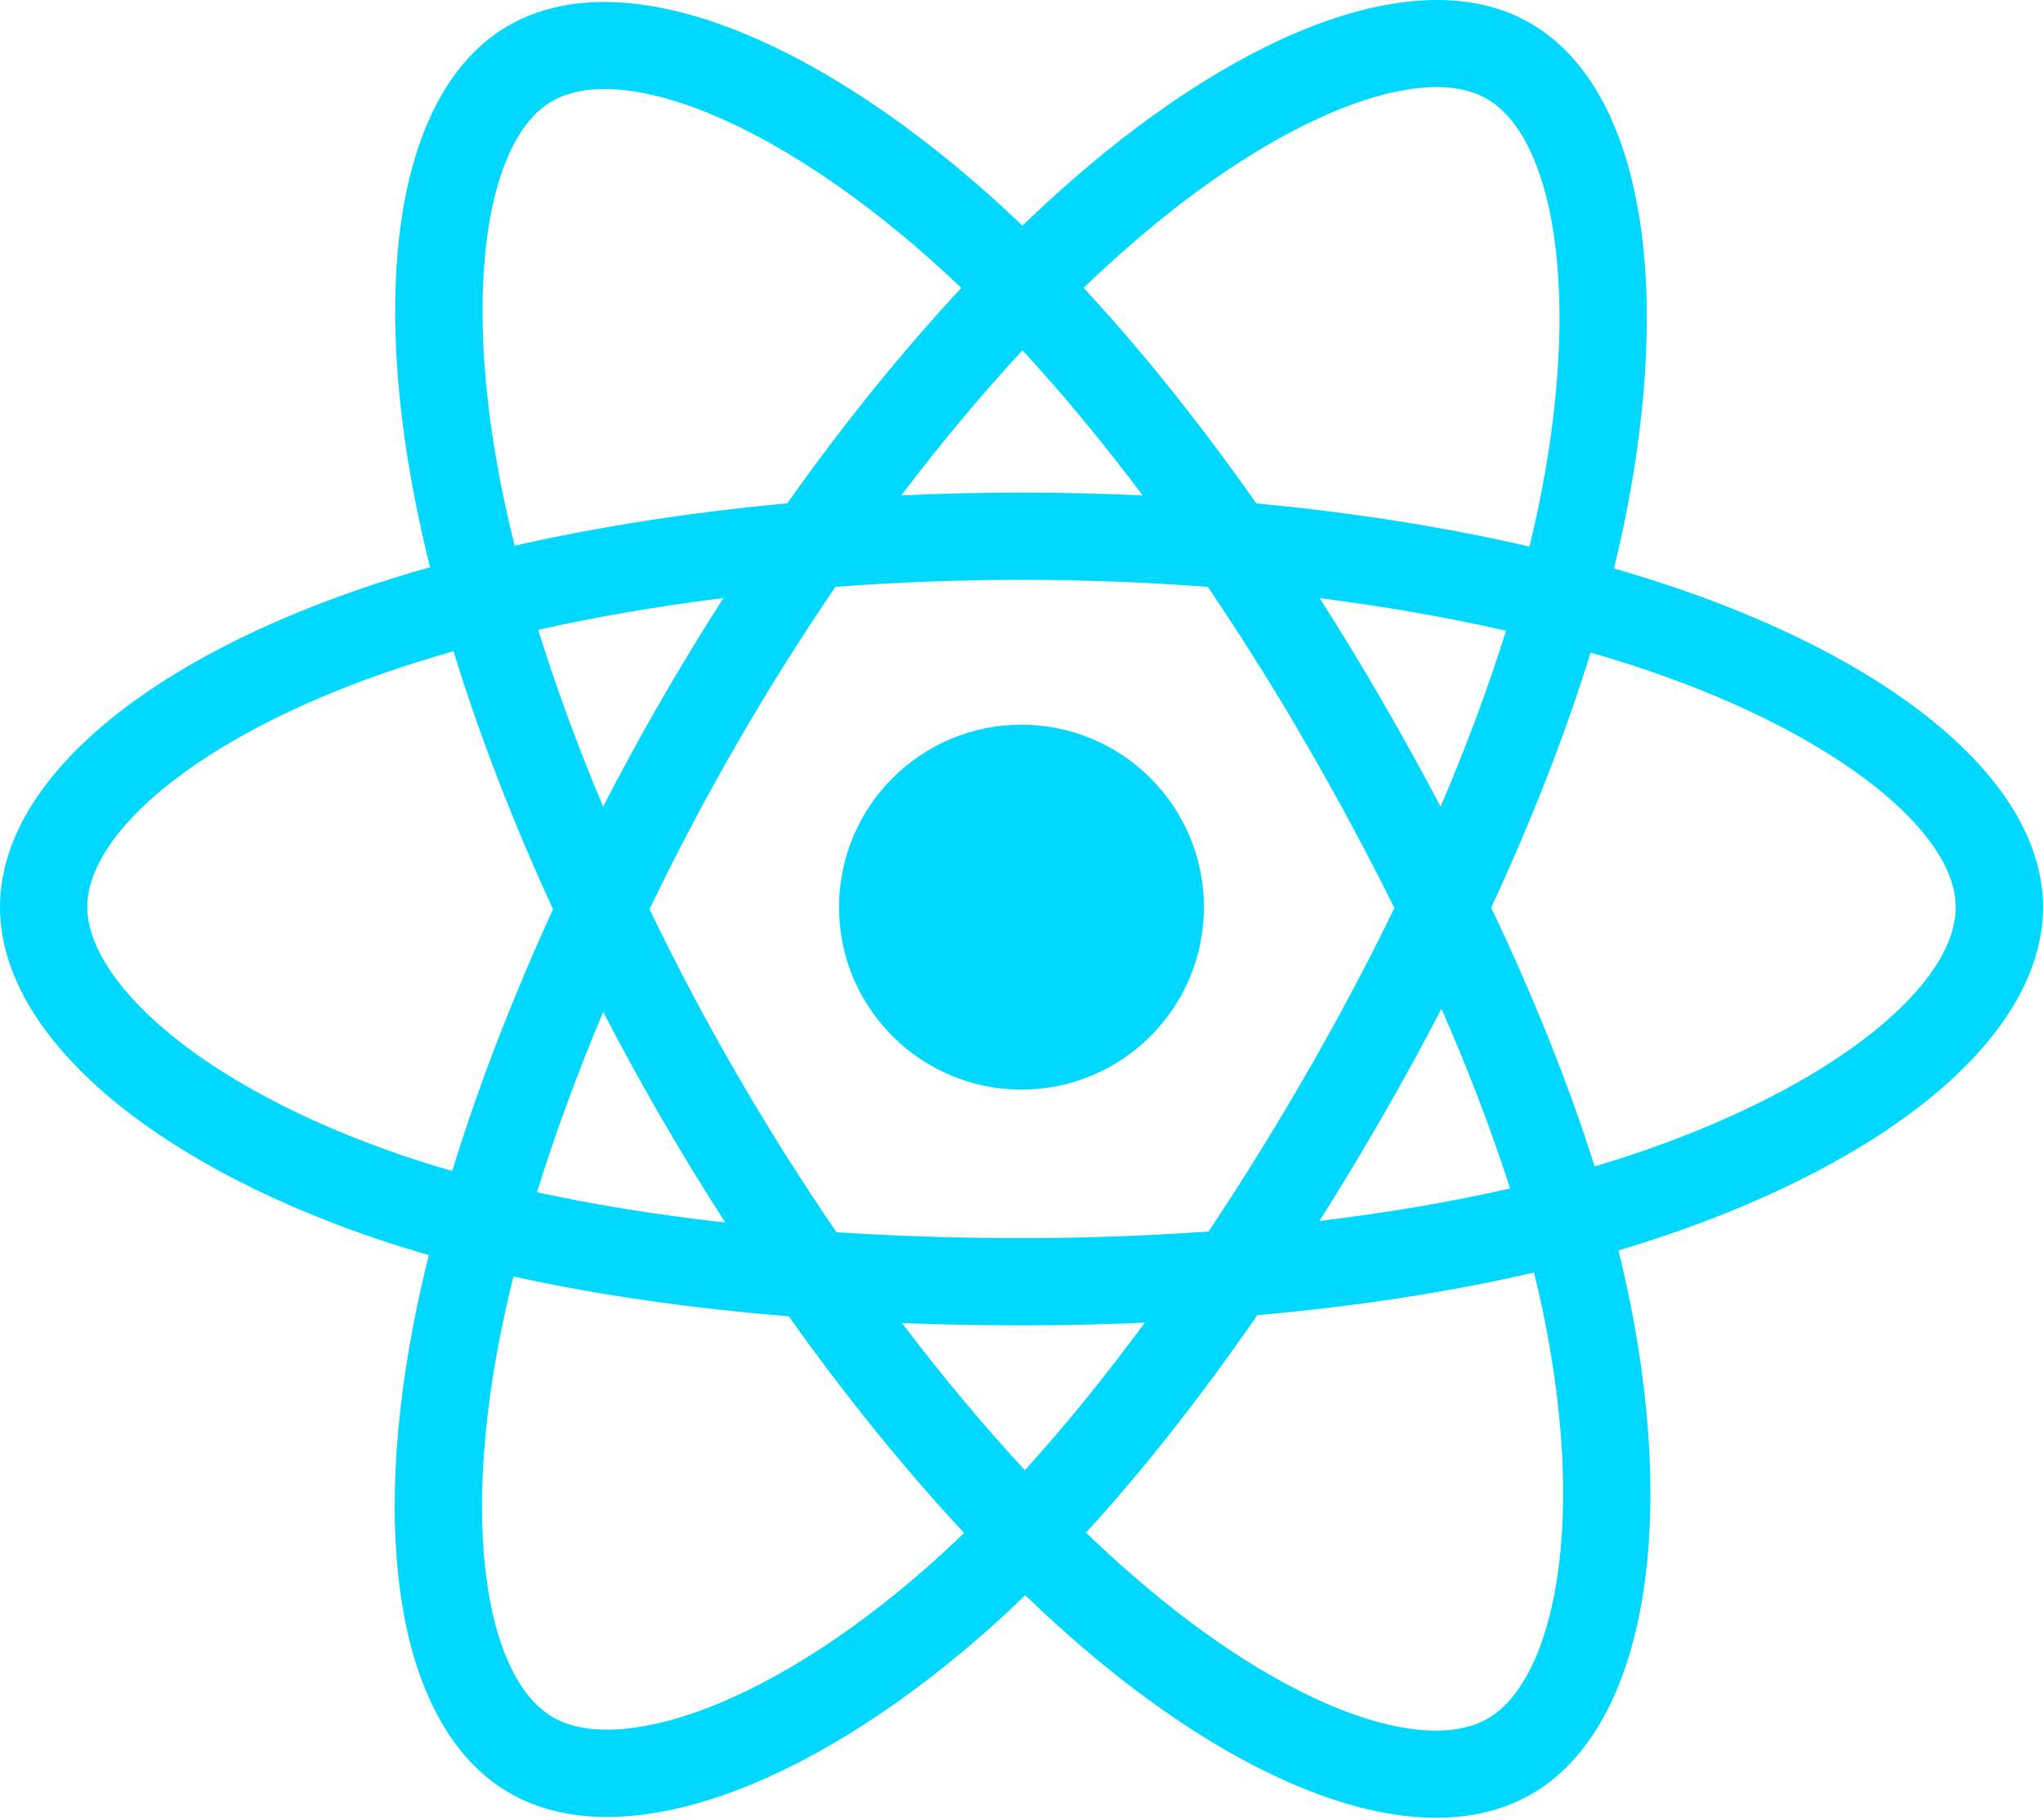
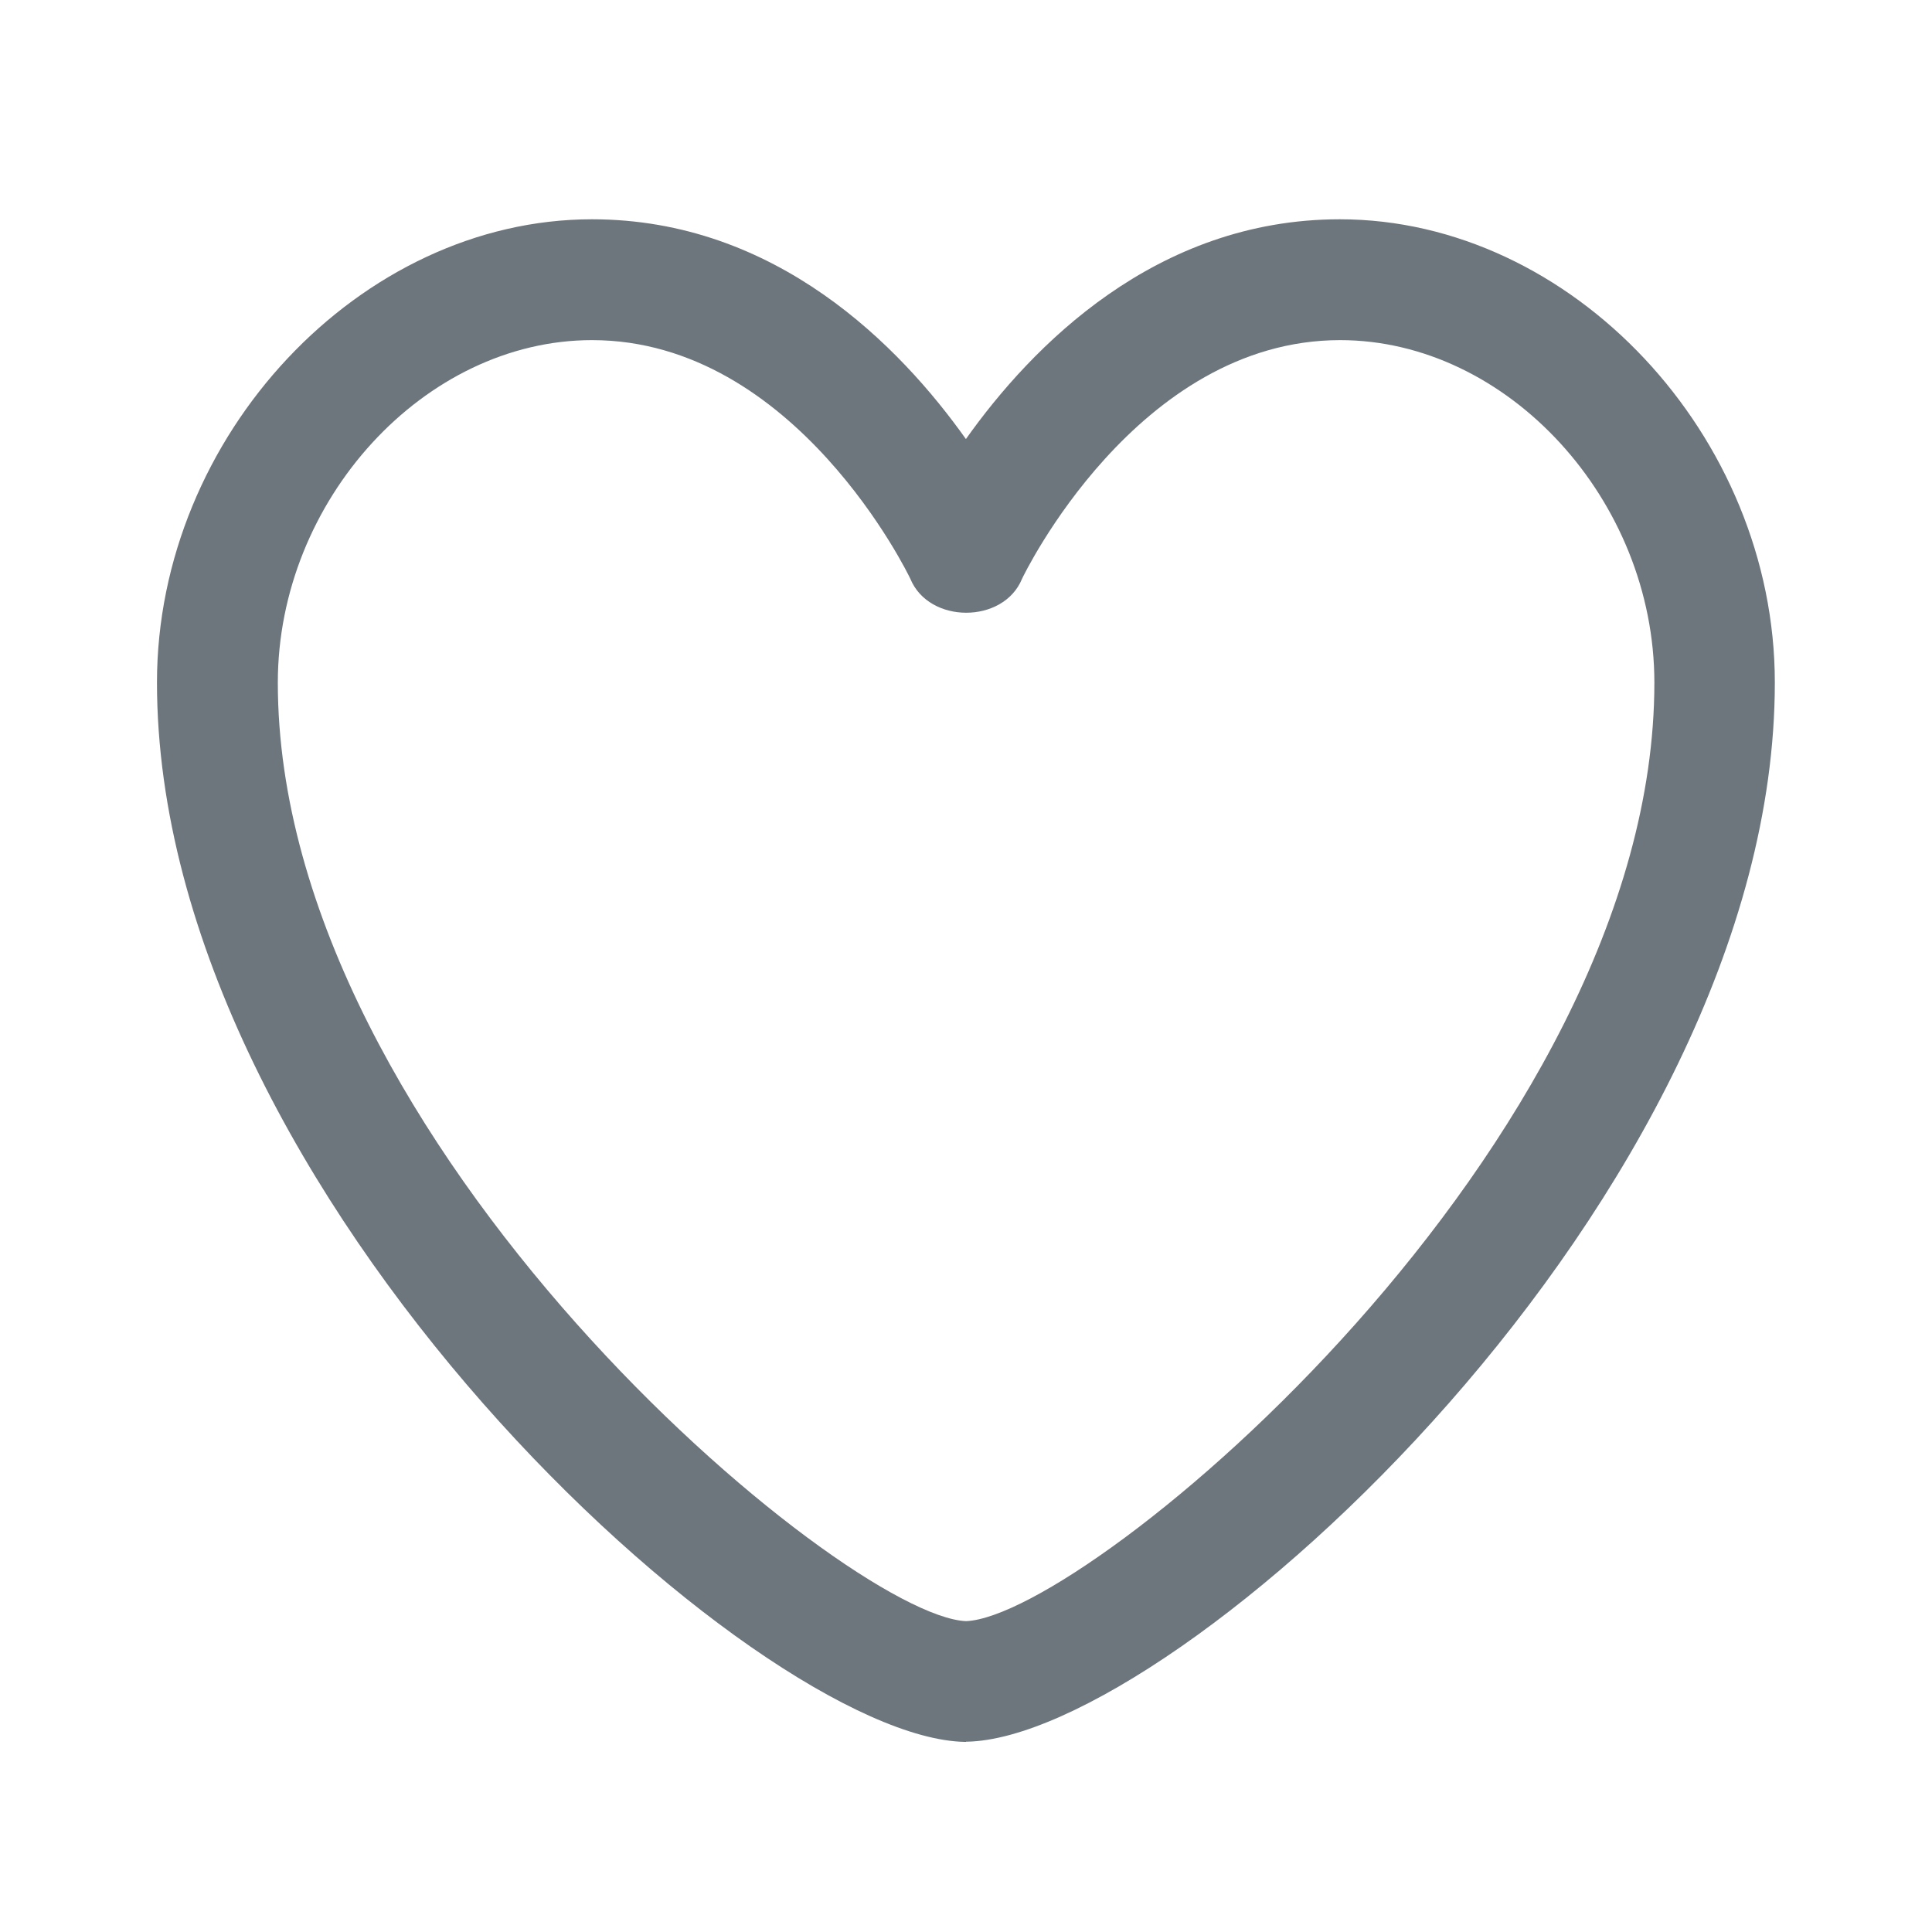
- <svg xmlns="http://www.w3.org/2000/svg" aria-hidden="true" role="img" class="iconify iconify--logos" width="35.93" height="32" preserveAspectRatio="xMidYMid meet" viewBox="0 0 256 228">
-   <path fill="#00D8FF" d="M210.483 73.824a171.49 171.49 0 0 0-8.24-2.597c.465-1.9.893-3.777 1.273-5.621c6.238-30.281 2.16-54.676-11.769-62.708c-13.355-7.7-35.196.329-57.254 19.526a171.23 171.23 0 0 0-6.375 5.848a155.866 155.866 0 0 0-4.241-3.917C100.759 3.829 77.587-4.822 63.673 3.233C50.33 10.957 46.379 33.89 51.995 62.588a170.974 170.974 0 0 0 1.892 8.48c-3.28.932-6.445 1.924-9.474 2.98C17.309 83.498 0 98.307 0 113.668c0 15.865 18.582 31.778 46.812 41.427a145.52 145.52 0 0 0 6.921 2.165a167.467 167.467 0 0 0-2.01 9.138c-5.354 28.2-1.173 50.591 12.134 58.266c13.744 7.926 36.812-.22 59.273-19.855a145.567 145.567 0 0 0 5.342-4.923a168.064 168.064 0 0 0 6.92 6.314c21.758 18.722 43.246 26.282 56.54 18.586c13.731-7.949 18.194-32.003 12.4-61.268a145.016 145.016 0 0 0-1.535-6.842c1.62-.48 3.21-.974 4.76-1.488c29.348-9.723 48.443-25.443 48.443-41.52c0-15.417-17.868-30.326-45.517-39.844Zm-6.365 70.984c-1.4.463-2.836.91-4.3 1.345c-3.24-10.257-7.612-21.163-12.963-32.432c5.106-11 9.31-21.767 12.459-31.957c2.619.758 5.16 1.557 7.61 2.4c23.69 8.156 38.14 20.213 38.14 29.504c0 9.896-15.606 22.743-40.946 31.14Zm-10.514 20.834c2.562 12.94 2.927 24.64 1.23 33.787c-1.524 8.219-4.59 13.698-8.382 15.893c-8.067 4.67-25.32-1.4-43.927-17.412a156.726 156.726 0 0 1-6.437-5.87c7.214-7.889 14.423-17.06 21.459-27.246c12.376-1.098 24.068-2.894 34.671-5.345a134.17 134.17 0 0 1 1.386 6.193ZM87.276 214.515c-7.882 2.783-14.16 2.863-17.955.675c-8.075-4.657-11.432-22.636-6.853-46.752a156.923 156.923 0 0 1 1.869-8.499c10.486 2.32 22.093 3.988 34.498 4.994c7.084 9.967 14.501 19.128 21.976 27.15a134.668 134.668 0 0 1-4.877 4.492c-9.933 8.682-19.886 14.842-28.658 17.94ZM50.35 144.747c-12.483-4.267-22.792-9.812-29.858-15.863c-6.35-5.437-9.555-10.836-9.555-15.216c0-9.322 13.897-21.212 37.076-29.293c2.813-.98 5.757-1.905 8.812-2.773c3.204 10.42 7.406 21.315 12.477 32.332c-5.137 11.18-9.399 22.249-12.634 32.792a134.718 134.718 0 0 1-6.318-1.979Zm12.378-84.26c-4.811-24.587-1.616-43.134 6.425-47.789c8.564-4.958 27.502 2.111 47.463 19.835a144.318 144.318 0 0 1 3.841 3.545c-7.438 7.987-14.787 17.08-21.808 26.988c-12.04 1.116-23.565 2.908-34.161 5.309a160.342 160.342 0 0 1-1.76-7.887Zm110.427 27.268a347.8 347.8 0 0 0-7.785-12.803c8.168 1.033 15.994 2.404 23.343 4.08c-2.206 7.072-4.956 14.465-8.193 22.045a381.151 381.151 0 0 0-7.365-13.322Zm-45.032-43.861c5.044 5.465 10.096 11.566 15.065 18.186a322.04 322.04 0 0 0-30.257-.006c4.974-6.559 10.069-12.652 15.192-18.18ZM82.802 87.83a323.167 323.167 0 0 0-7.227 13.238c-3.184-7.553-5.909-14.98-8.134-22.152c7.304-1.634 15.093-2.97 23.209-3.984a321.524 321.524 0 0 0-7.848 12.897Zm8.081 65.352c-8.385-.936-16.291-2.203-23.593-3.793c2.26-7.3 5.045-14.885 8.298-22.6a321.187 321.187 0 0 0 7.257 13.246c2.594 4.48 5.28 8.868 8.038 13.147Zm37.542 31.03c-5.184-5.592-10.354-11.779-15.403-18.433c4.902.192 9.899.29 14.978.29c5.218 0 10.376-.117 15.453-.343c-4.985 6.774-10.018 12.97-15.028 18.486Zm52.198-57.817c3.422 7.8 6.306 15.345 8.596 22.52c-7.422 1.694-15.436 3.058-23.88 4.071a382.417 382.417 0 0 0 7.859-13.026a347.403 347.403 0 0 0 7.425-13.565Zm-16.898 8.101a358.557 358.557 0 0 1-12.281 19.815a329.4 329.4 0 0 1-23.444.823c-7.967 0-15.716-.248-23.178-.732a310.202 310.202 0 0 1-12.513-19.846h.001a307.41 307.41 0 0 1-10.923-20.627a310.278 310.278 0 0 1 10.89-20.637l-.001.001a307.318 307.318 0 0 1 12.413-19.761c7.613-.576 15.42-.876 23.31-.876H128c7.926 0 15.743.303 23.354.883a329.357 329.357 0 0 1 12.335 19.695a358.489 358.489 0 0 1 11.036 20.54a329.472 329.472 0 0 1-11 20.722Zm22.56-122.124c8.572 4.944 11.906 24.881 6.52 51.026c-.344 1.668-.73 3.367-1.15 5.09c-10.622-2.452-22.155-4.275-34.23-5.408c-7.034-10.017-14.323-19.124-21.64-27.008a160.789 160.789 0 0 1 5.888-5.4c18.9-16.447 36.564-22.941 44.612-18.3ZM128 90.808c12.625 0 22.86 10.235 22.86 22.86s-10.235 22.86-22.86 22.86s-22.86-10.235-22.86-22.86s10.235-22.86 22.86-22.86Z" />
+ <svg xmlns="http://www.w3.org/2000/svg" width="20" height="20" viewBox="0 0 20 20" fill="none">
+   <path d="M10 18.032H9.988C7.836 17.992 1.625 12.38 1.625 7.065C1.625 4.512 3.729 2.27 6.128 2.27C8.036 2.27 9.319 3.587 9.999 4.545C10.678 3.588 11.961 2.27 13.87 2.27C16.27 2.27 18.373 4.512 18.373 7.066C18.373 12.379 12.162 17.991 10.009 18.03H10V18.032ZM6.128 3.521C4.395 3.521 2.876 5.178 2.876 7.067C2.876 11.85 8.738 16.73 10.001 16.782C11.266 16.73 17.126 11.851 17.126 7.067C17.126 5.178 15.607 3.521 13.873 3.521C11.767 3.521 10.59 5.968 10.58 5.992C10.388 6.46 9.617 6.46 9.424 5.992C9.413 5.967 8.237 3.521 6.129 3.521H6.128Z" fill="#6E767D" />
</svg>
